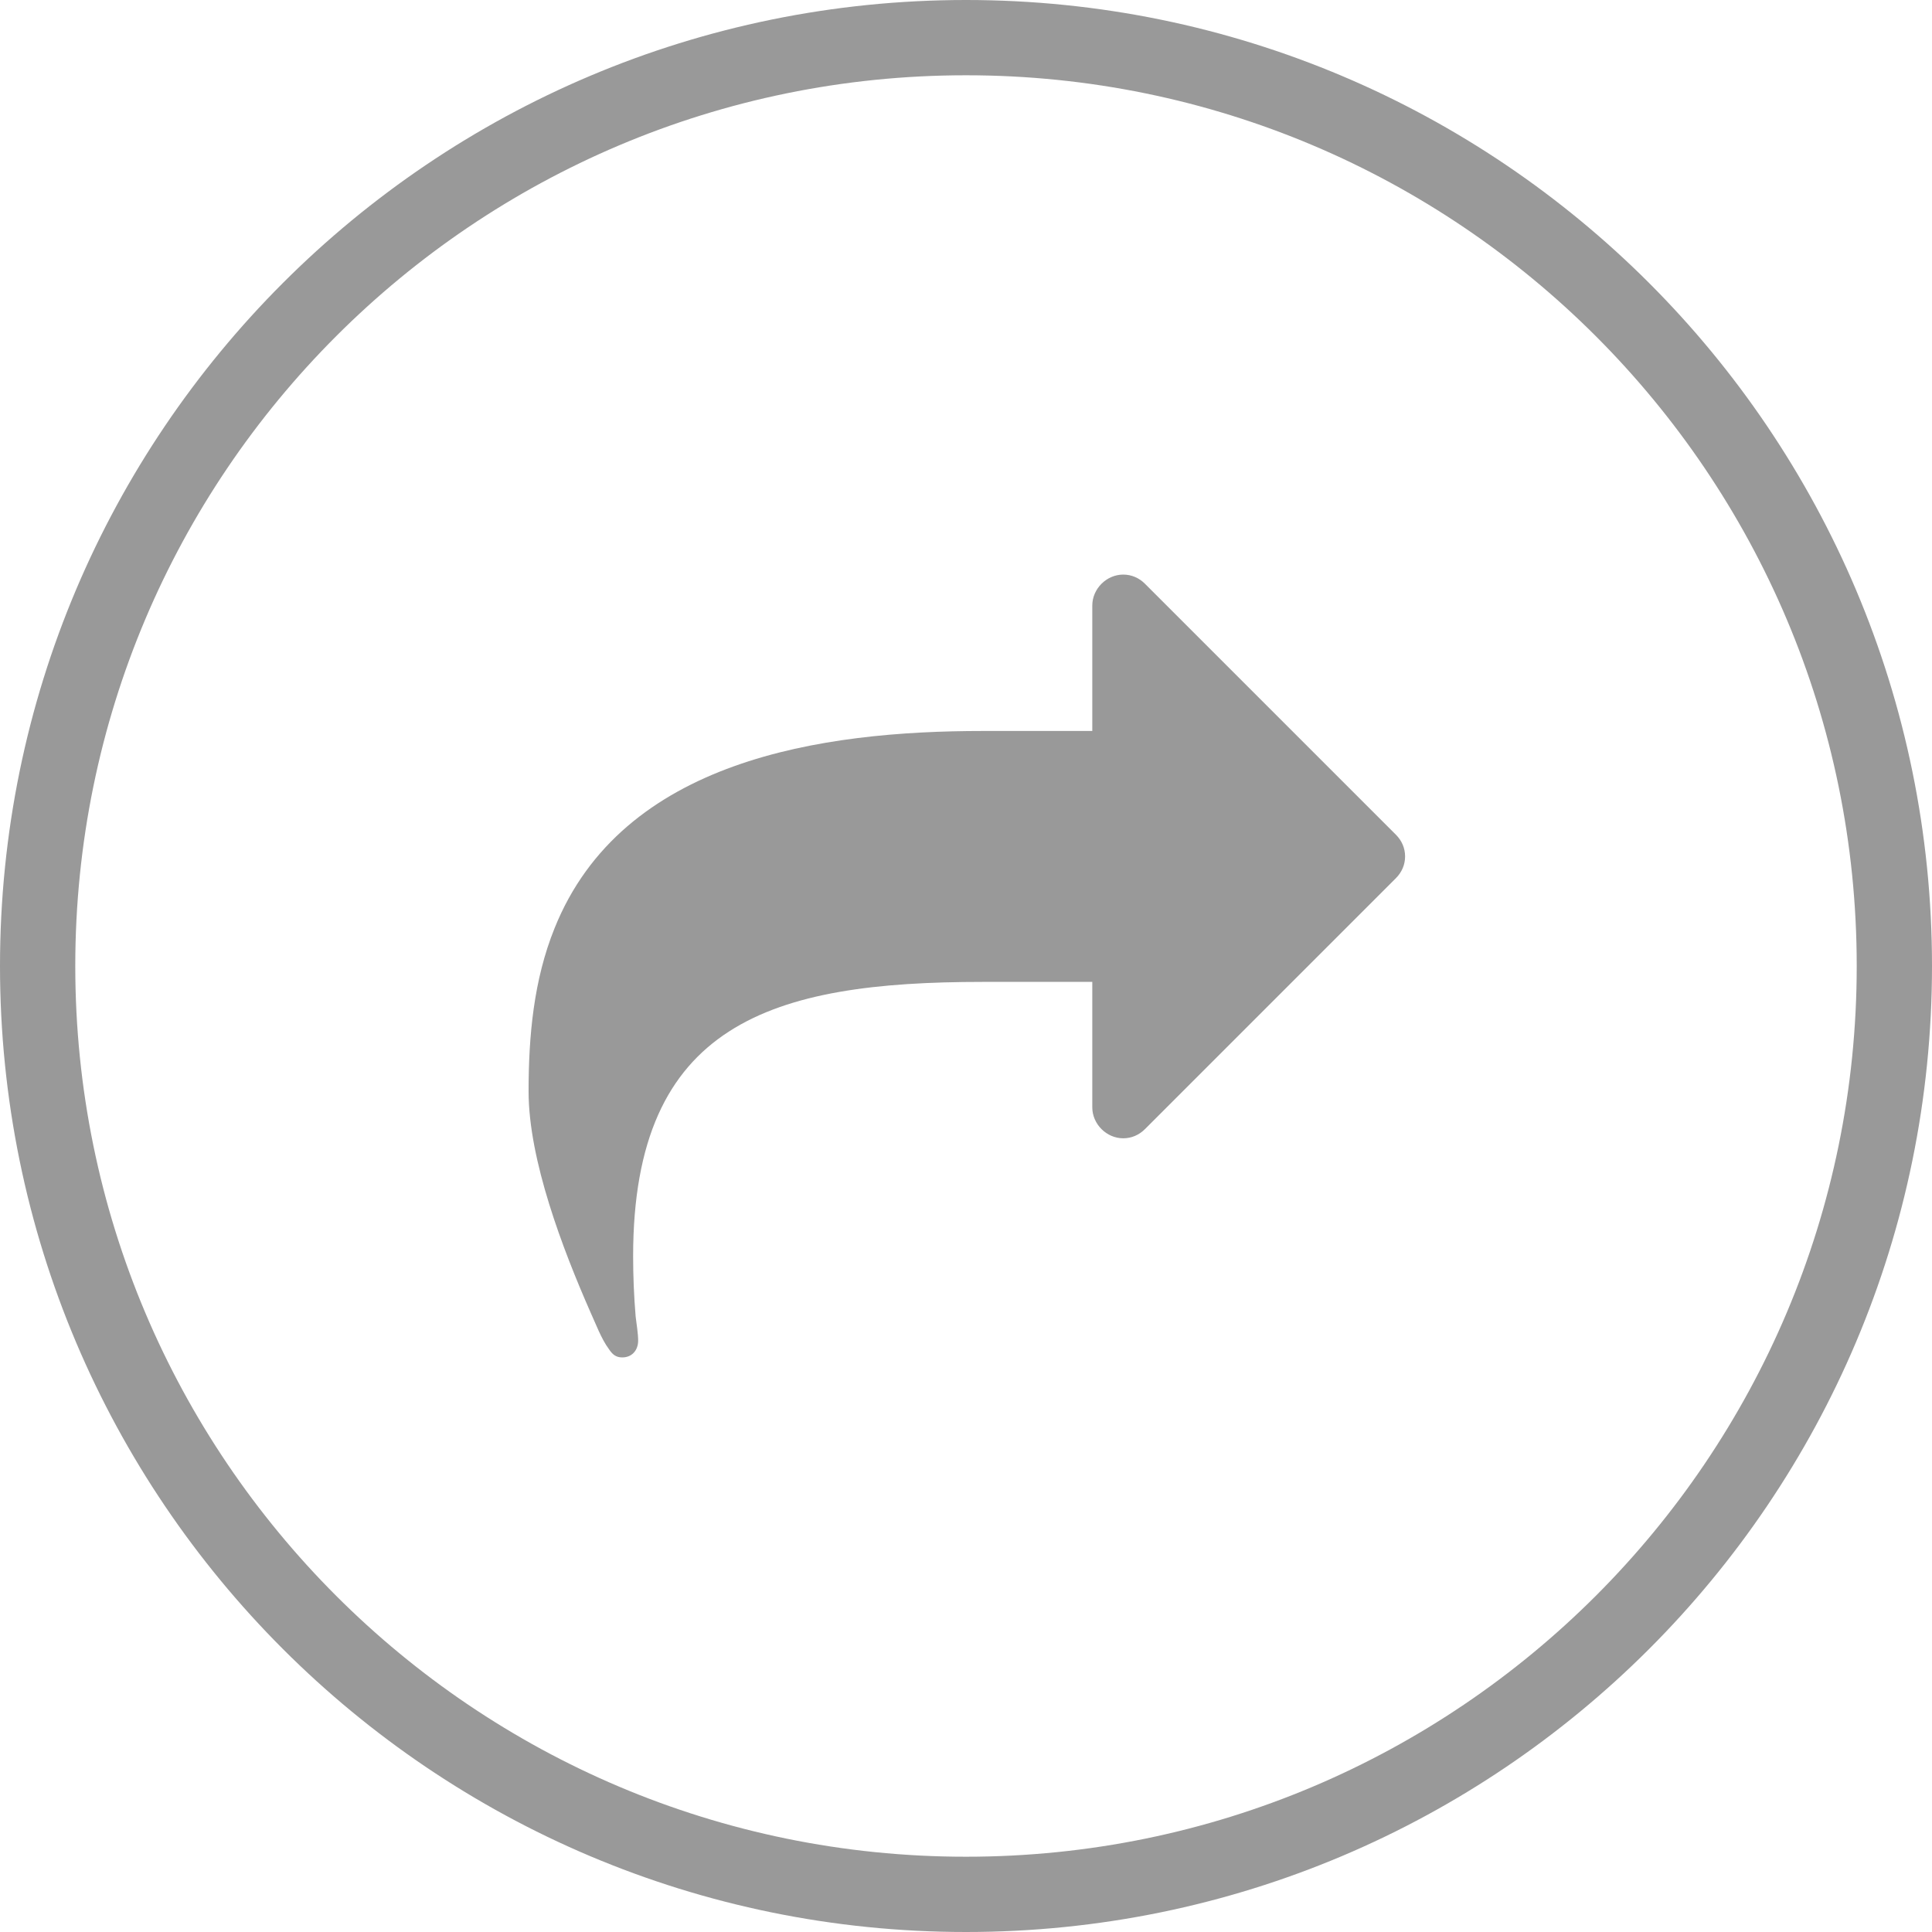
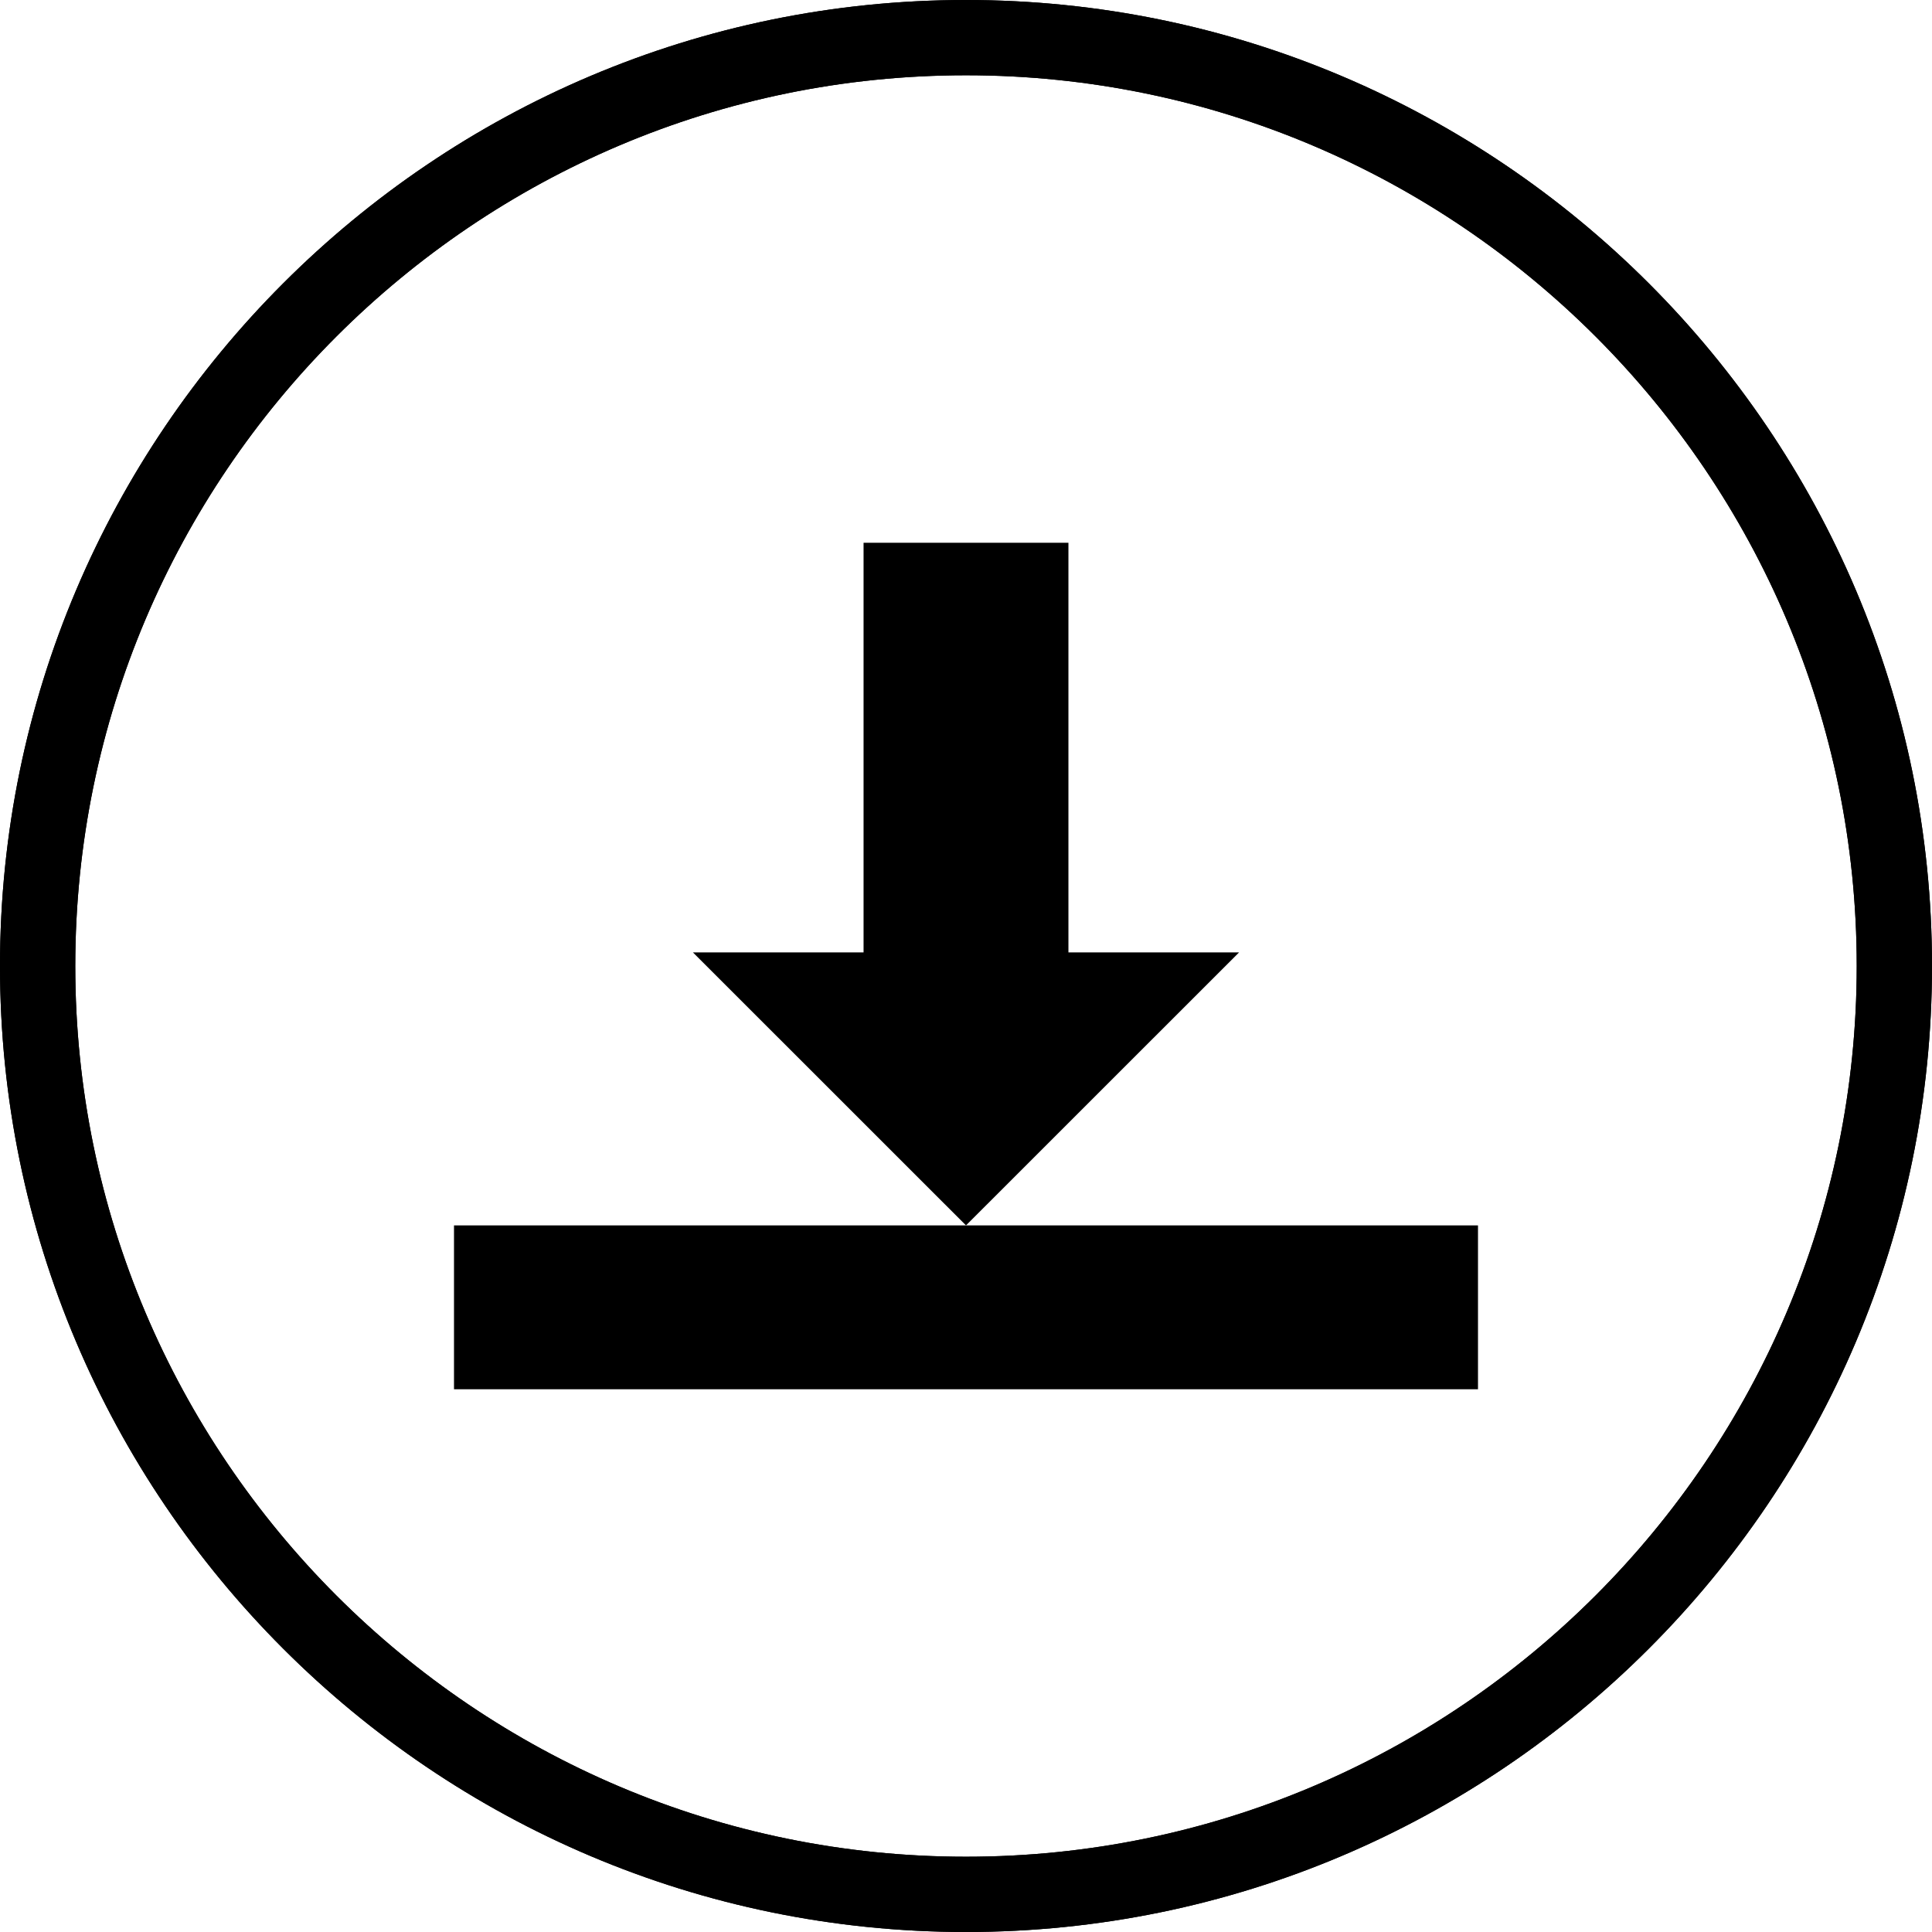
- <svg xmlns="http://www.w3.org/2000/svg" version="1.1" id="Layer_1" x="0px" y="0px" viewBox="0 0 231 231" enable-background="new 0 0 231 231" xml:space="preserve">
-   <rect x="-30" y="-32.5" display="none" fill-rule="evenodd" clip-rule="evenodd" fill="#6D6E71" width="335" height="324" />
-   <path fill-rule="evenodd" clip-rule="evenodd" fill="none" stroke="#999999" stroke-width="9" stroke-miterlimit="10" d="M115.5,4.5  c61.3,0,111,49.7,111,111s-49.7,111-111,111s-111-49.7-111-111S54.2,4.5,115.5,4.5z" />
-   <path display="none" fill="#999999" d="M175.6,119.4c0-29.7-27.5-54.8-60.1-54.8s-60.1,25.1-60.1,54.8c0,7.9,1.4,15.5,4.3,22.7  l1.4,3.5l13.4,2.4c2.1,7.9,9.2,13.7,17.8,13.7v2.3c0,1.3,1,2.3,2.3,2.3h4.6c1.3,0,2.3-1,2.3-2.3v-41.6c0-1.3-1-2.3-2.3-2.3h-4.6  c-1.3,0-2.3,1-2.3,2.3v2.3c-6.9,0-12.9,3.8-16.1,9.5l-4.9-0.9c-1.4-4.5-2.1-9.1-2.1-13.9c0-21.8,21.6-40.9,46.2-40.9  s46.2,19.1,46.2,40.9c0,4.8-0.7,9.5-2.1,13.9l-4.9,0.9c-3.2-5.6-9.2-9.5-16.1-9.5v-2.3c0-1.3-1-2.3-2.3-2.3h-4.6  c-1.3,0-2.3,1-2.3,2.3V164c0,1.3,1,2.3,2.3,2.3h4.6c1.3,0,2.3-1,2.3-2.3v-2.3c8.6,0,15.7-5.9,17.8-13.7l13.4-2.4l1.4-3.5  C174.2,134.9,175.6,127.3,175.6,119.4z" />
-   <path display="none" fill="#999999" d="M143.2,151.1c0,2.2-1.8,4-4,4c-2.2,0-4-1.8-4-4s1.8-4,4-4  C141.4,147.1,143.2,148.9,143.2,151.1z M159,151.1c0,2.2-1.8,4-4,4c-2.2,0-4-1.8-4-4s1.8-4,4-4C157.2,147.1,159,148.9,159,151.1z   M166.9,137.2c0-3.3-2.7-5.9-5.9-5.9h-28.6l-8.4,8.4c-2.3,2.2-5.2,3.5-8.4,3.5c-3.1,0-6.1-1.2-8.4-3.5l-8.3-8.4H70.1  c-3.3,0-5.9,2.7-5.9,5.9V157c0,3.3,2.7,5.9,5.9,5.9h90.9c3.3,0,5.9-2.7,5.9-5.9V137.2z M146.8,102.1c-0.6-1.4-2-2.4-3.6-2.4h-15.8  V72c0-2.2-1.8-4-4-4h-15.8c-2.2,0-4,1.8-4,4v27.7H87.8c-1.6,0-3,1-3.6,2.4c-0.6,1.5-0.3,3.2,0.9,4.3l27.7,27.7  c0.7,0.8,1.8,1.2,2.8,1.2c1,0,2-0.4,2.8-1.2l27.7-27.7C147.1,105.3,147.4,103.6,146.8,102.1z" />
-   <path fill="#999999" d="M168,102.4c0-1-0.4-1.9-1.1-2.6l-30-30c-0.7-0.7-1.6-1.1-2.6-1.1c-2,0-3.7,1.7-3.7,3.7v15h-13.1  c-19.2,0-43.1,3.4-51.2,23.6c-2.5,6.2-3.1,12.9-3.1,19.5c0,8.2,4.1,18.9,7.4,26.4c0.6,1.3,1.3,3.2,2.2,4.4c0.4,0.6,0.8,1,1.6,1  c1.2,0,1.9-0.9,1.9-2c0-0.9-0.2-2-0.3-2.9c-0.2-2.4-0.3-4.8-0.3-7.2c0-27.9,16.6-32.8,41.8-32.8h13.1v15c0,2,1.7,3.7,3.7,3.7  c1,0,1.9-0.4,2.6-1.1l30-30C167.6,104.3,168,103.4,168,102.4z" />
+ <svg xmlns="http://www.w3.org/2000/svg" version="1.1" x="0px" y="0px" viewBox="0 0 231 231" style="enable-background:new 0 0 231 231;" xml:space="preserve">
+   <g id="download">
+     <path d="M115.5,231C51.813,231,0,179.187,0,115.5C0,51.813,51.813,0,115.5,0C179.187,0,231,51.813,231,115.5   C231,179.187,179.187,231,115.5,231z M115.5,9C56.776,9,9,56.776,9,115.5C9,174.225,56.776,222,115.5,222   c58.725,0,106.5-47.775,106.5-106.5C222,56.776,174.225,9,115.5,9z" />
+     <g>
+       <path d="M127.747,113.872V64.893h-24.495v48.979H82.847l32.653,32.643l32.653-32.643H127.747z" />
+       <rect x="54.283" y="146.515" width="122.433" height="19.592" />
+       <path d="M115.5,231C51.813,231,0,179.187,0,115.5C0,51.813,51.813,0,115.5,0C179.187,0,231,51.813,231,115.5    C231,179.187,179.187,231,115.5,231z M115.5,9C56.776,9,9,56.776,9,115.5C9,174.225,56.776,222,115.5,222    c58.725,0,106.5-47.775,106.5-106.5C222,56.776,174.225,9,115.5,9z" />
+     </g>
+   </g>
</svg>
